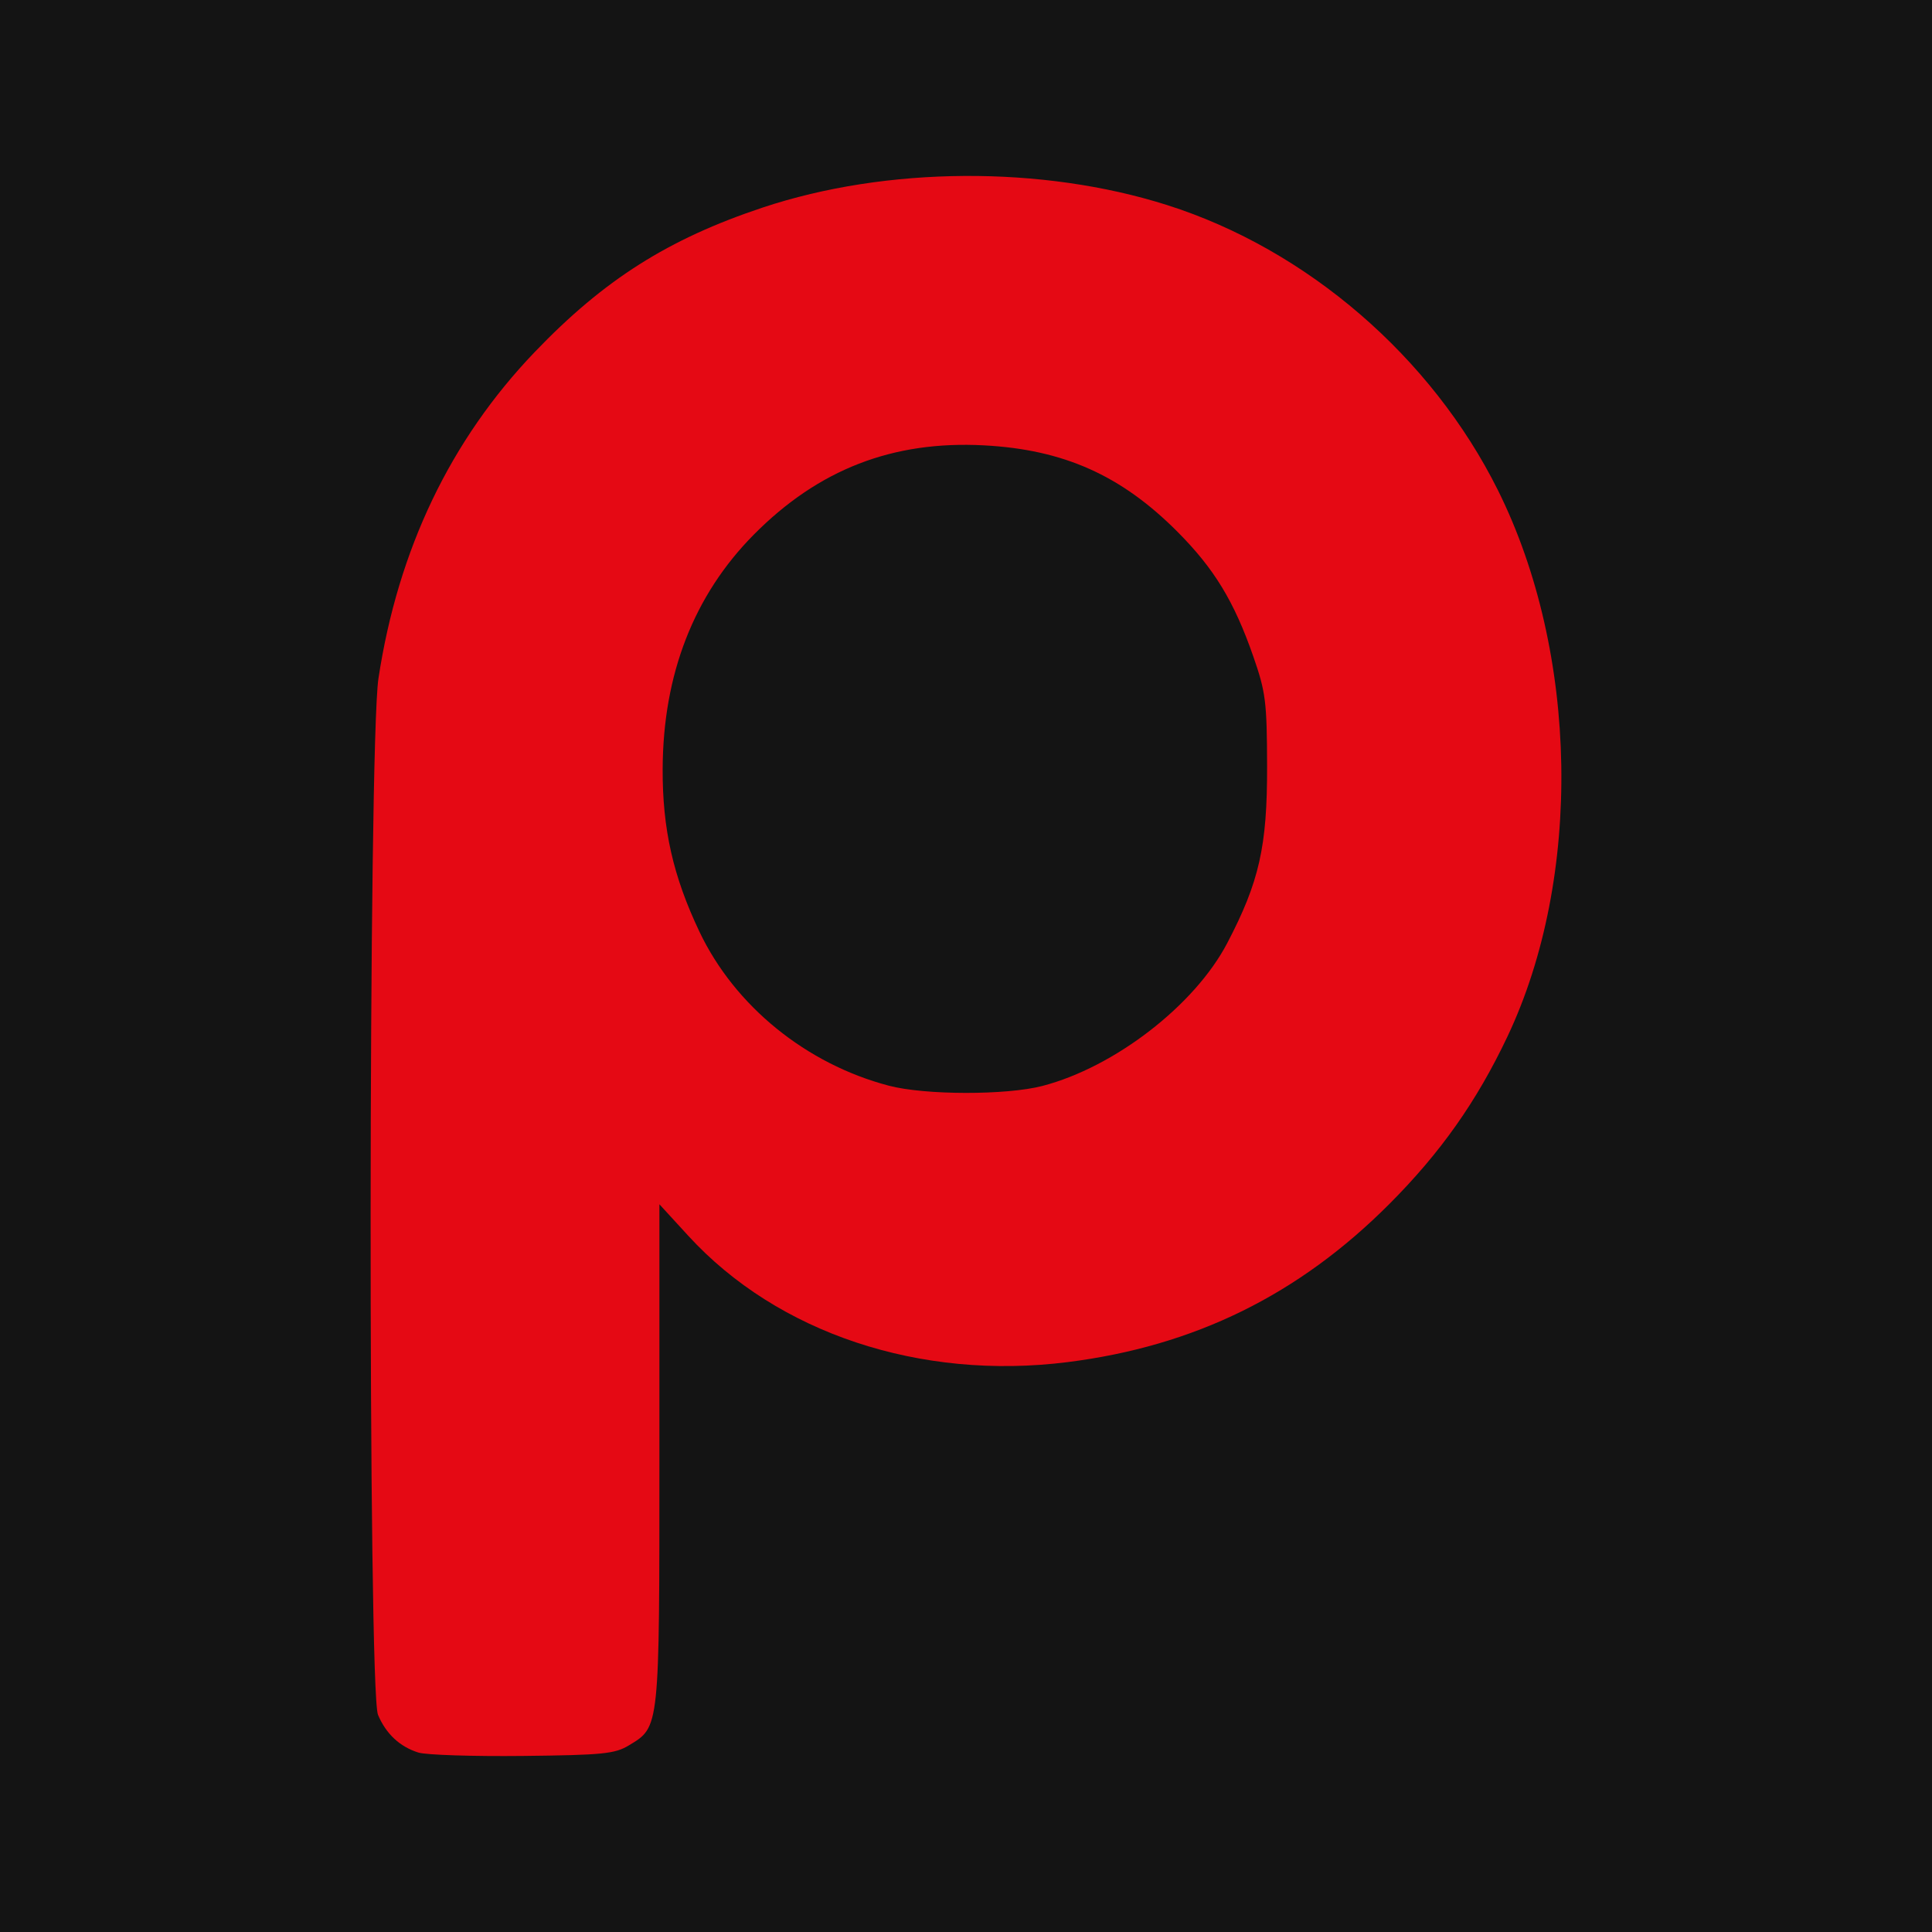
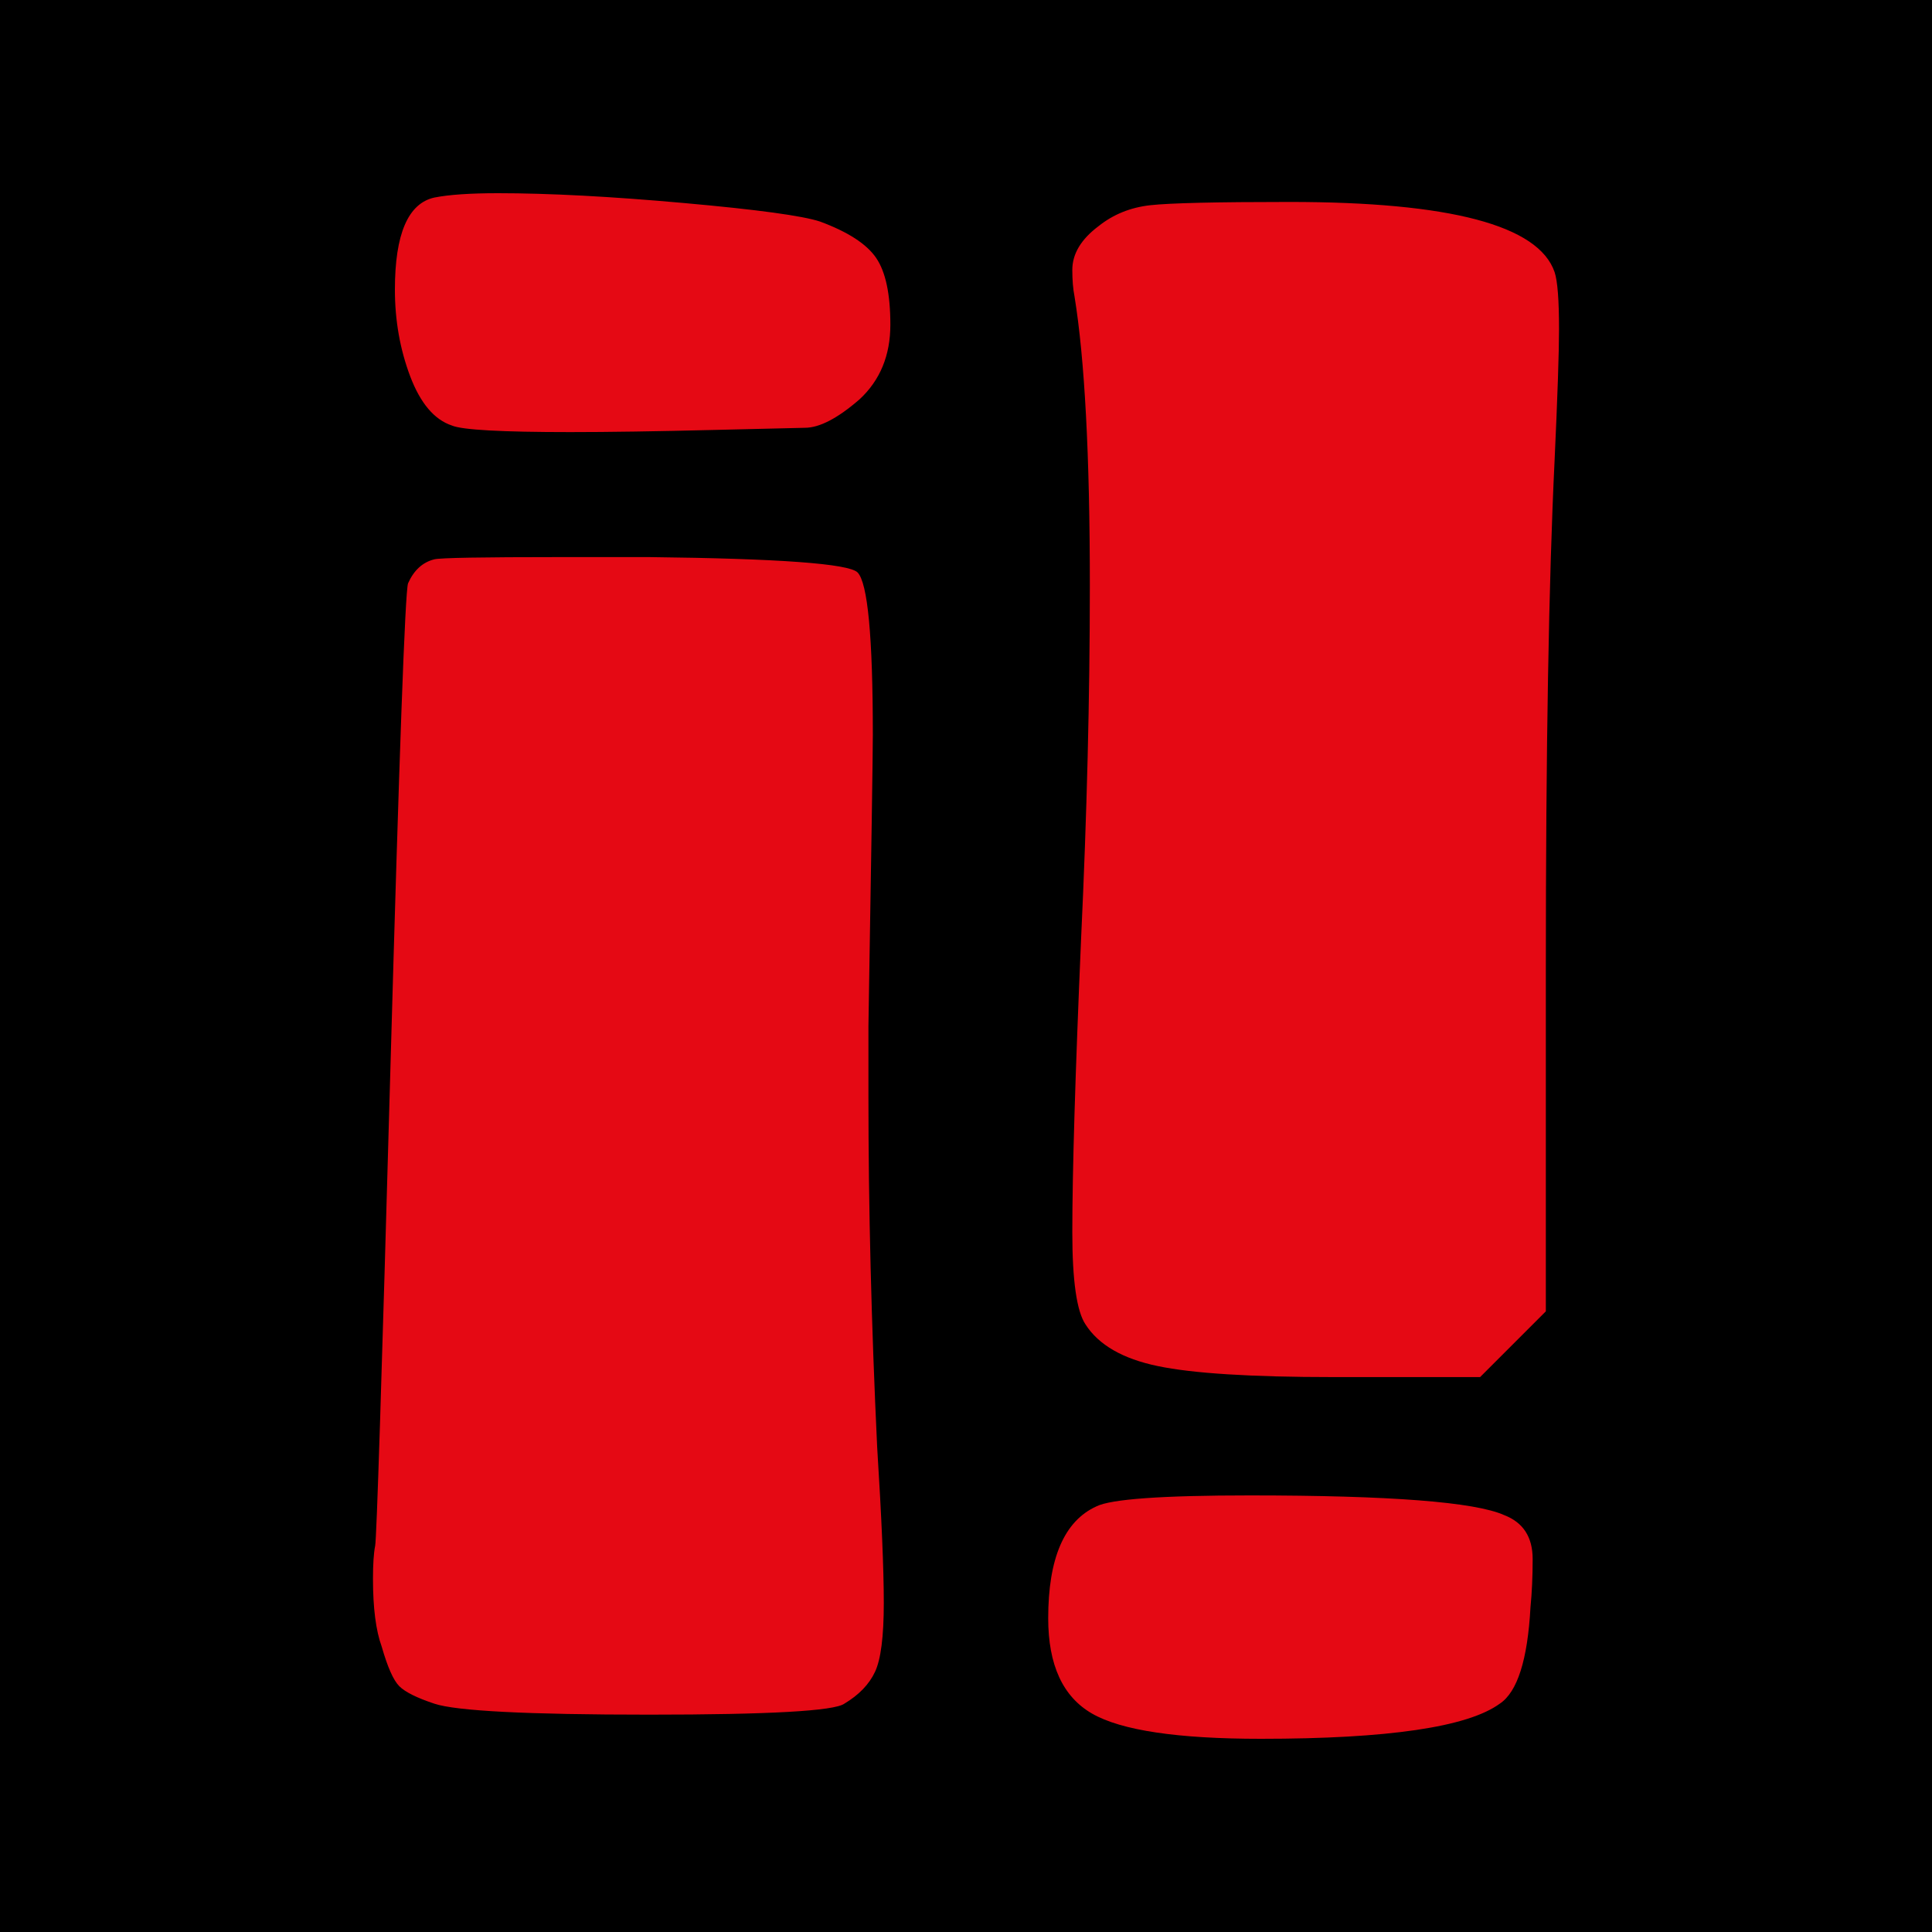
- <svg xmlns="http://www.w3.org/2000/svg" width="400mm" height="400mm" viewBox="0 0 400 400" version="1.1" id="svg1" xml:space="preserve">
-   <defs id="defs1" />
-   <rect style="fill:#141414;fill-opacity:1;fill-rule:evenodd;stroke:none;stroke-width:0.606;stroke-linecap:round;stroke-linejoin:bevel;stroke-opacity:0.277;paint-order:stroke markers fill" id="rect1" width="400.003" height="400.003" x="-0.002" y="-0.002" />
-   <path d="m 86.631,362.851 c -3.855,-1.207 -6.698,-3.86 -8.37,-7.812 -2.093,-4.945 -2.008,-200.748 0.094,-214.584 4.055,-26.7 14.905,-49.364 32.342,-67.559 14.364,-14.988 27.638,-23.404 47.183,-29.916 25.659,-8.549 57.845,-8.748 83.772,-0.519 28.955,9.19 54.751,31.437 68.5,59.076 16.732,33.636 17.534,80.173 1.947,113.077 -6.353,13.411 -13.838,24.023 -24.443,34.655 -18.788,18.835 -40.365,29.438 -66.63,32.744 -30.513,3.841 -60.055,-6 -78.525,-26.156 l -5.978,-6.524 v 51.799 c 0,57.179 0.087,56.352 -6.334,60.236 -2.893,1.75 -5.419,2.001 -21.969,2.182 -10.285,0.112 -20,-0.202 -21.589,-0.7 z M 215.822,224.832 c 14.963,-3.897 31.526,-16.694 38.257,-29.558 6.636,-12.683 8.3,-20.062 8.257,-36.624 -0.03,-13.371 -0.285,-15.367 -2.854,-22.744 -3.974,-11.413 -8.104,-18.194 -15.746,-25.856 -11.626,-11.656 -23.533,-16.967 -40.002,-17.843 -18.887,-1.005 -34.281,4.966 -47.675,18.491 -12.404,12.525 -18.778,28.9 -18.863,48.458 -0.057,12.466 2.159,22.266 7.625,33.761 7.301,15.355 22.084,27.368 39.213,31.867 7.486,1.966 24.328,1.992 31.789,0.048 z" style="fill:#E50914;fill-opacity:1;stroke-width:3.821" id="path1-1" />
+ <svg xmlns="http://www.w3.org/2000/svg" viewBox="0 0 400 400" width="100%" height="100%">
+   <rect width="400" height="400" fill="#000000" />
+   <path d="M 89.93,40.90 Q 94.47,40.00 103.09,40.00 Q 118.97,40.00 141.66,42.04 Q 164.36,44.07 169.81,45.88 Q 178.44,49.08 181.39,53.39 Q 184.34,57.70 184.34,67.22 Q 184.34,76.75 177.98,82.66 Q 171.18,88.57 166.63,88.57 L 148.04,89.01 Q 129.87,89.46 118.07,89.46 Q 96.74,89.46 93.56,88.10 Q 88.10,86.29 84.92,77.90 Q 81.76,69.50 81.76,59.96 Q 81.76,42.71 89.93,40.90 Z M 227.46,46.81 Q 232.00,43.18 238.13,42.49 Q 244.26,41.81 266.95,41.81 Q 316.87,41.81 321.86,56.33 Q 322.78,59.06 322.78,68.14 Q 322.78,75.38 321.86,95.37 Q 320.05,132.59 320.05,200.21 L 320.05,271.50 L 306.44,285.11 L 276.02,285.11 Q 250.60,285.11 239.70,282.83 Q 228.81,280.57 224.74,274.20 Q 222.01,270.13 222.01,255.14 Q 222.01,236.53 223.83,194.33 Q 225.64,155.74 225.64,121.24 Q 225.64,80.85 222.46,61.33 Q 222.01,59.06 222.01,55.89 Q 222.01,50.89 227.46,46.81 Z M 89.93,115.80 Q 91.74,115.34 115.80,115.34 L 134.41,115.34 Q 174.81,115.80 177.54,118.51 Q 180.71,121.70 180.71,152.11 Q 180.71,158.02 179.80,212.48 L 179.80,227.00 Q 179.80,261.49 181.61,299.63 Q 182.98,321.42 182.98,331.85 Q 182.98,342.29 181.16,346.14 Q 179.35,350.01 174.81,352.73 Q 171.63,355.00 134.41,355.00 Q 96.74,355.00 89.93,352.73 Q 84.48,350.92 82.67,349.11 Q 80.85,347.29 79.03,340.92 Q 77.22,335.94 77.22,326.87 Q 77.22,322.33 77.67,320.05 Q 78.12,318.23 80.84,220.87 Q 83.57,123.51 84.48,120.78 Q 86.29,116.70 89.93,115.80 Z M 227.00,311.88 Q 231.54,309.61 258.78,309.61 Q 302.36,309.61 311.43,313.69 Q 317.32,315.96 317.32,322.77 Q 317.32,328.22 316.87,332.76 Q 315.98,349.10 310.51,352.73 Q 300.53,360.00 261.05,360.00 Q 235.18,360.00 226.10,354.78 Q 217.02,349.55 217.02,335.04 Q 217.02,316.42 227.00,311.88 Z" fill="#e50914" />
</svg>
